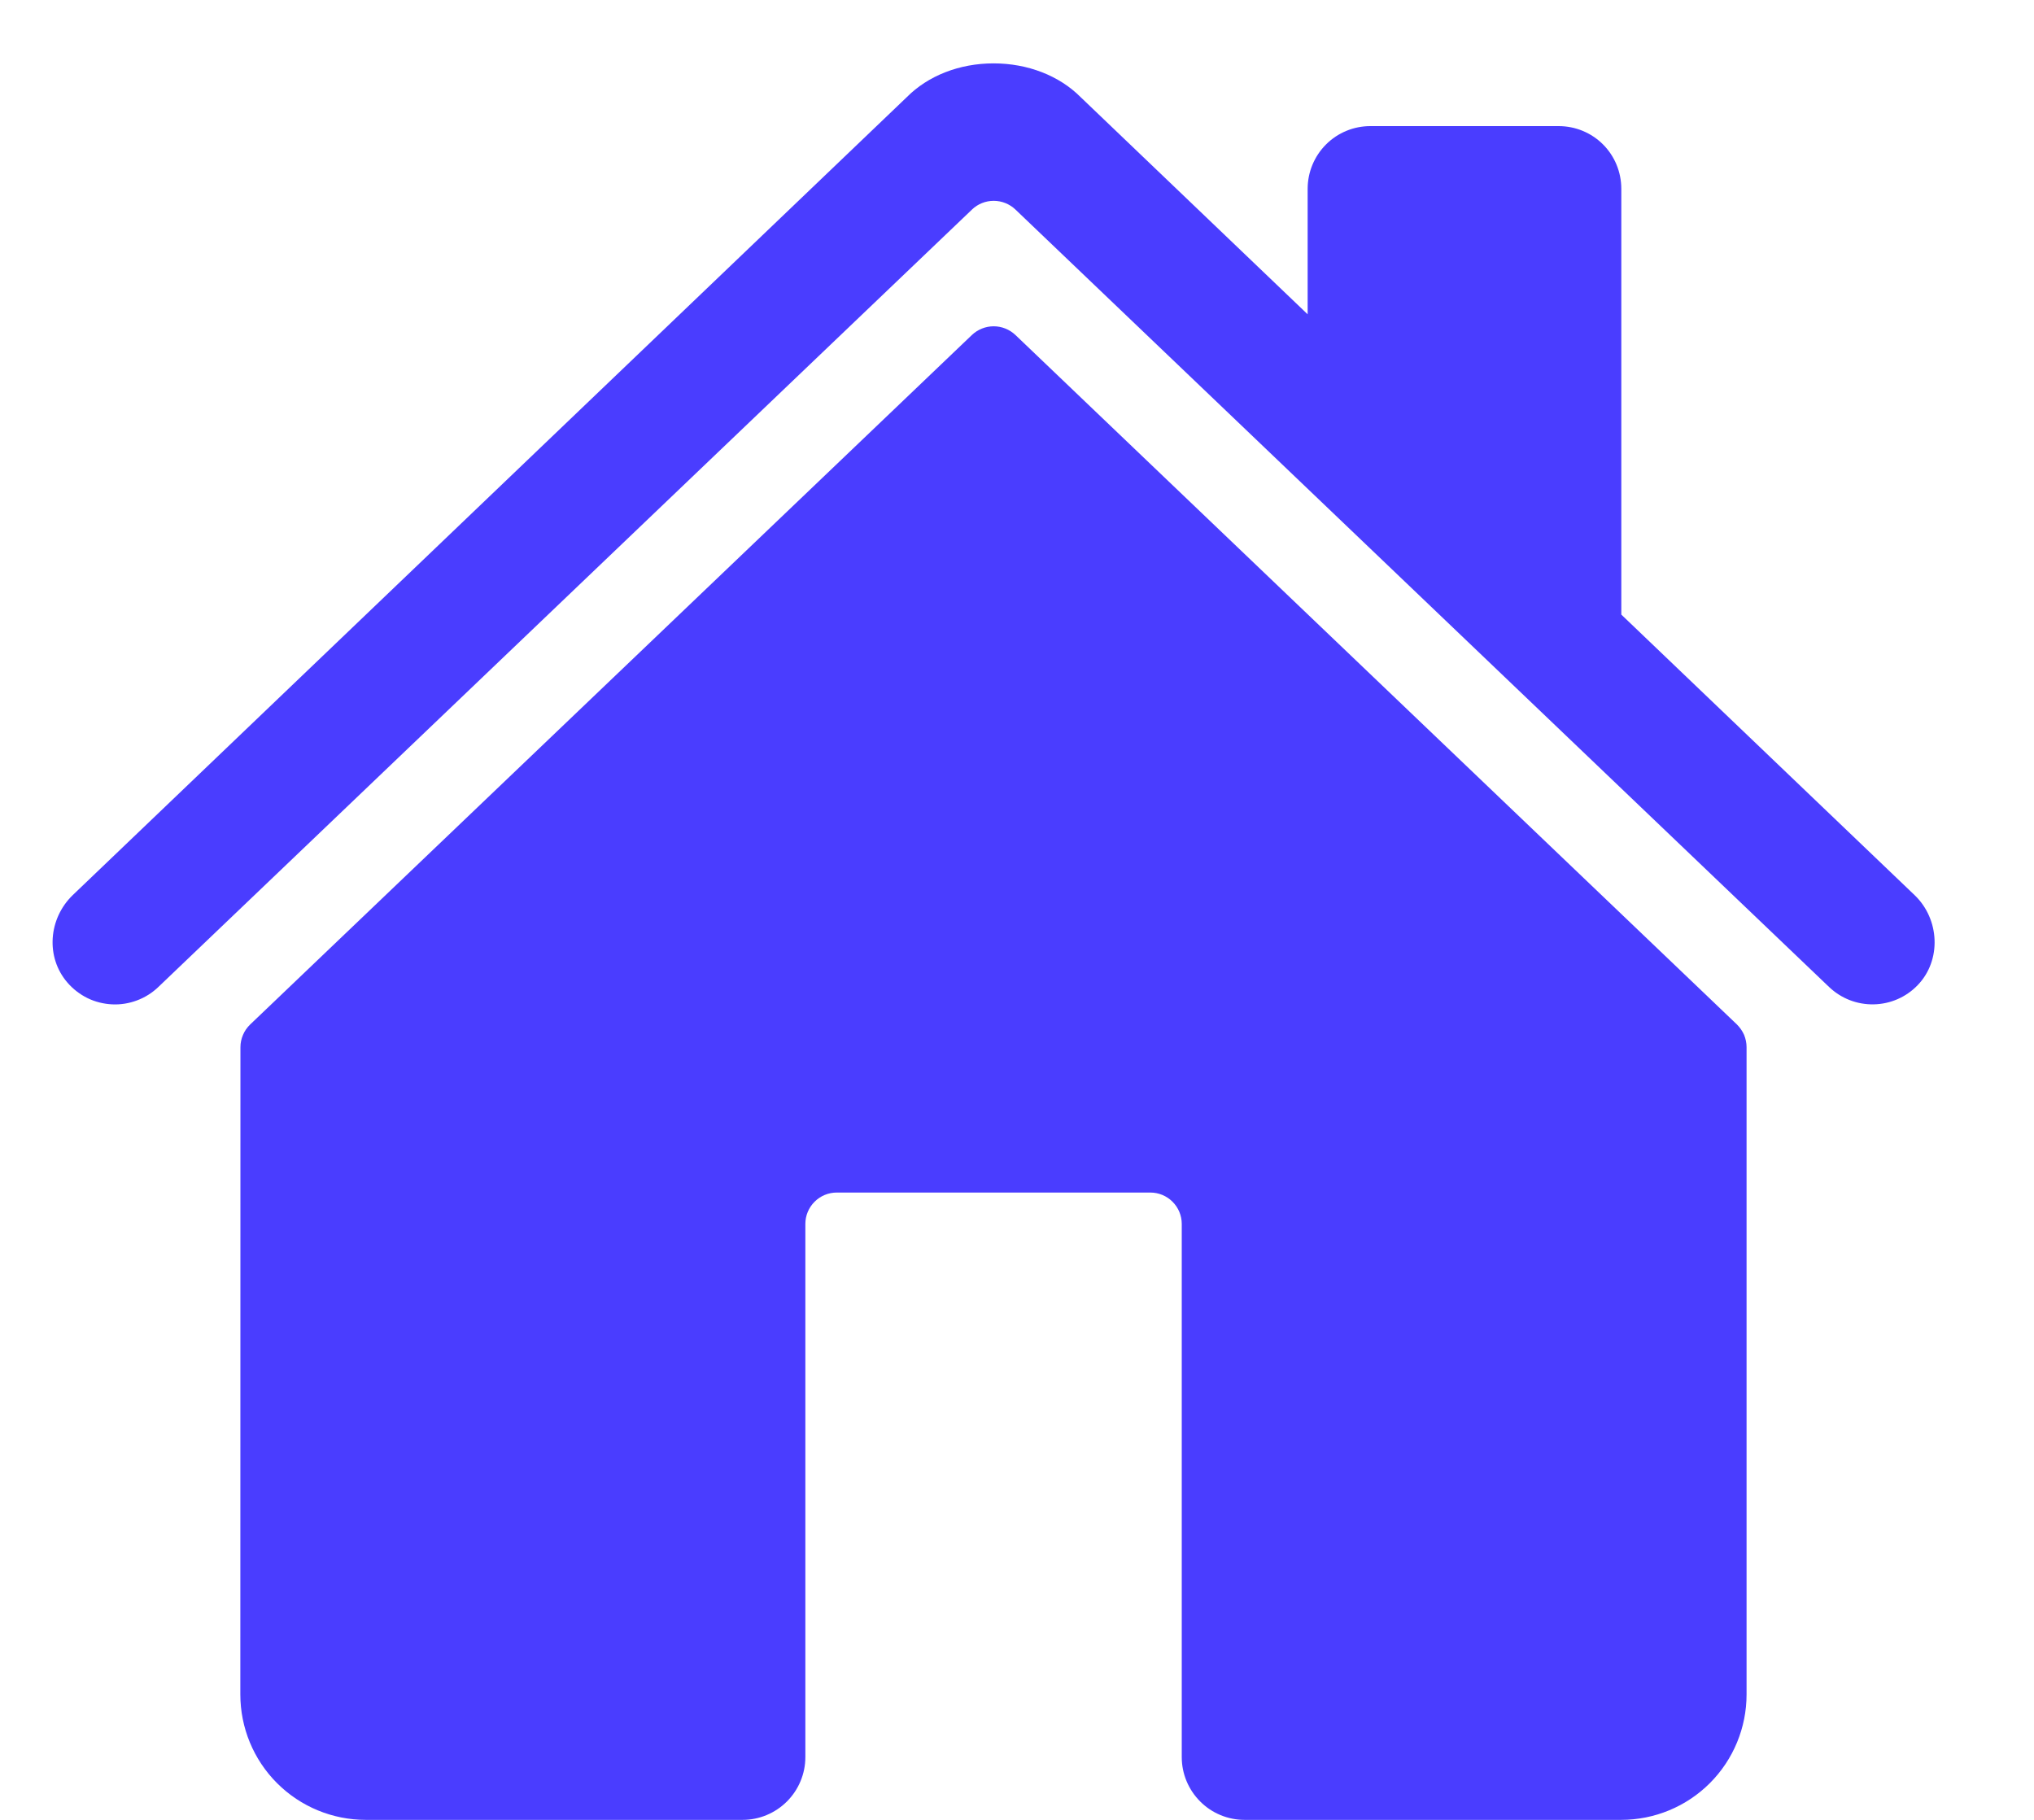
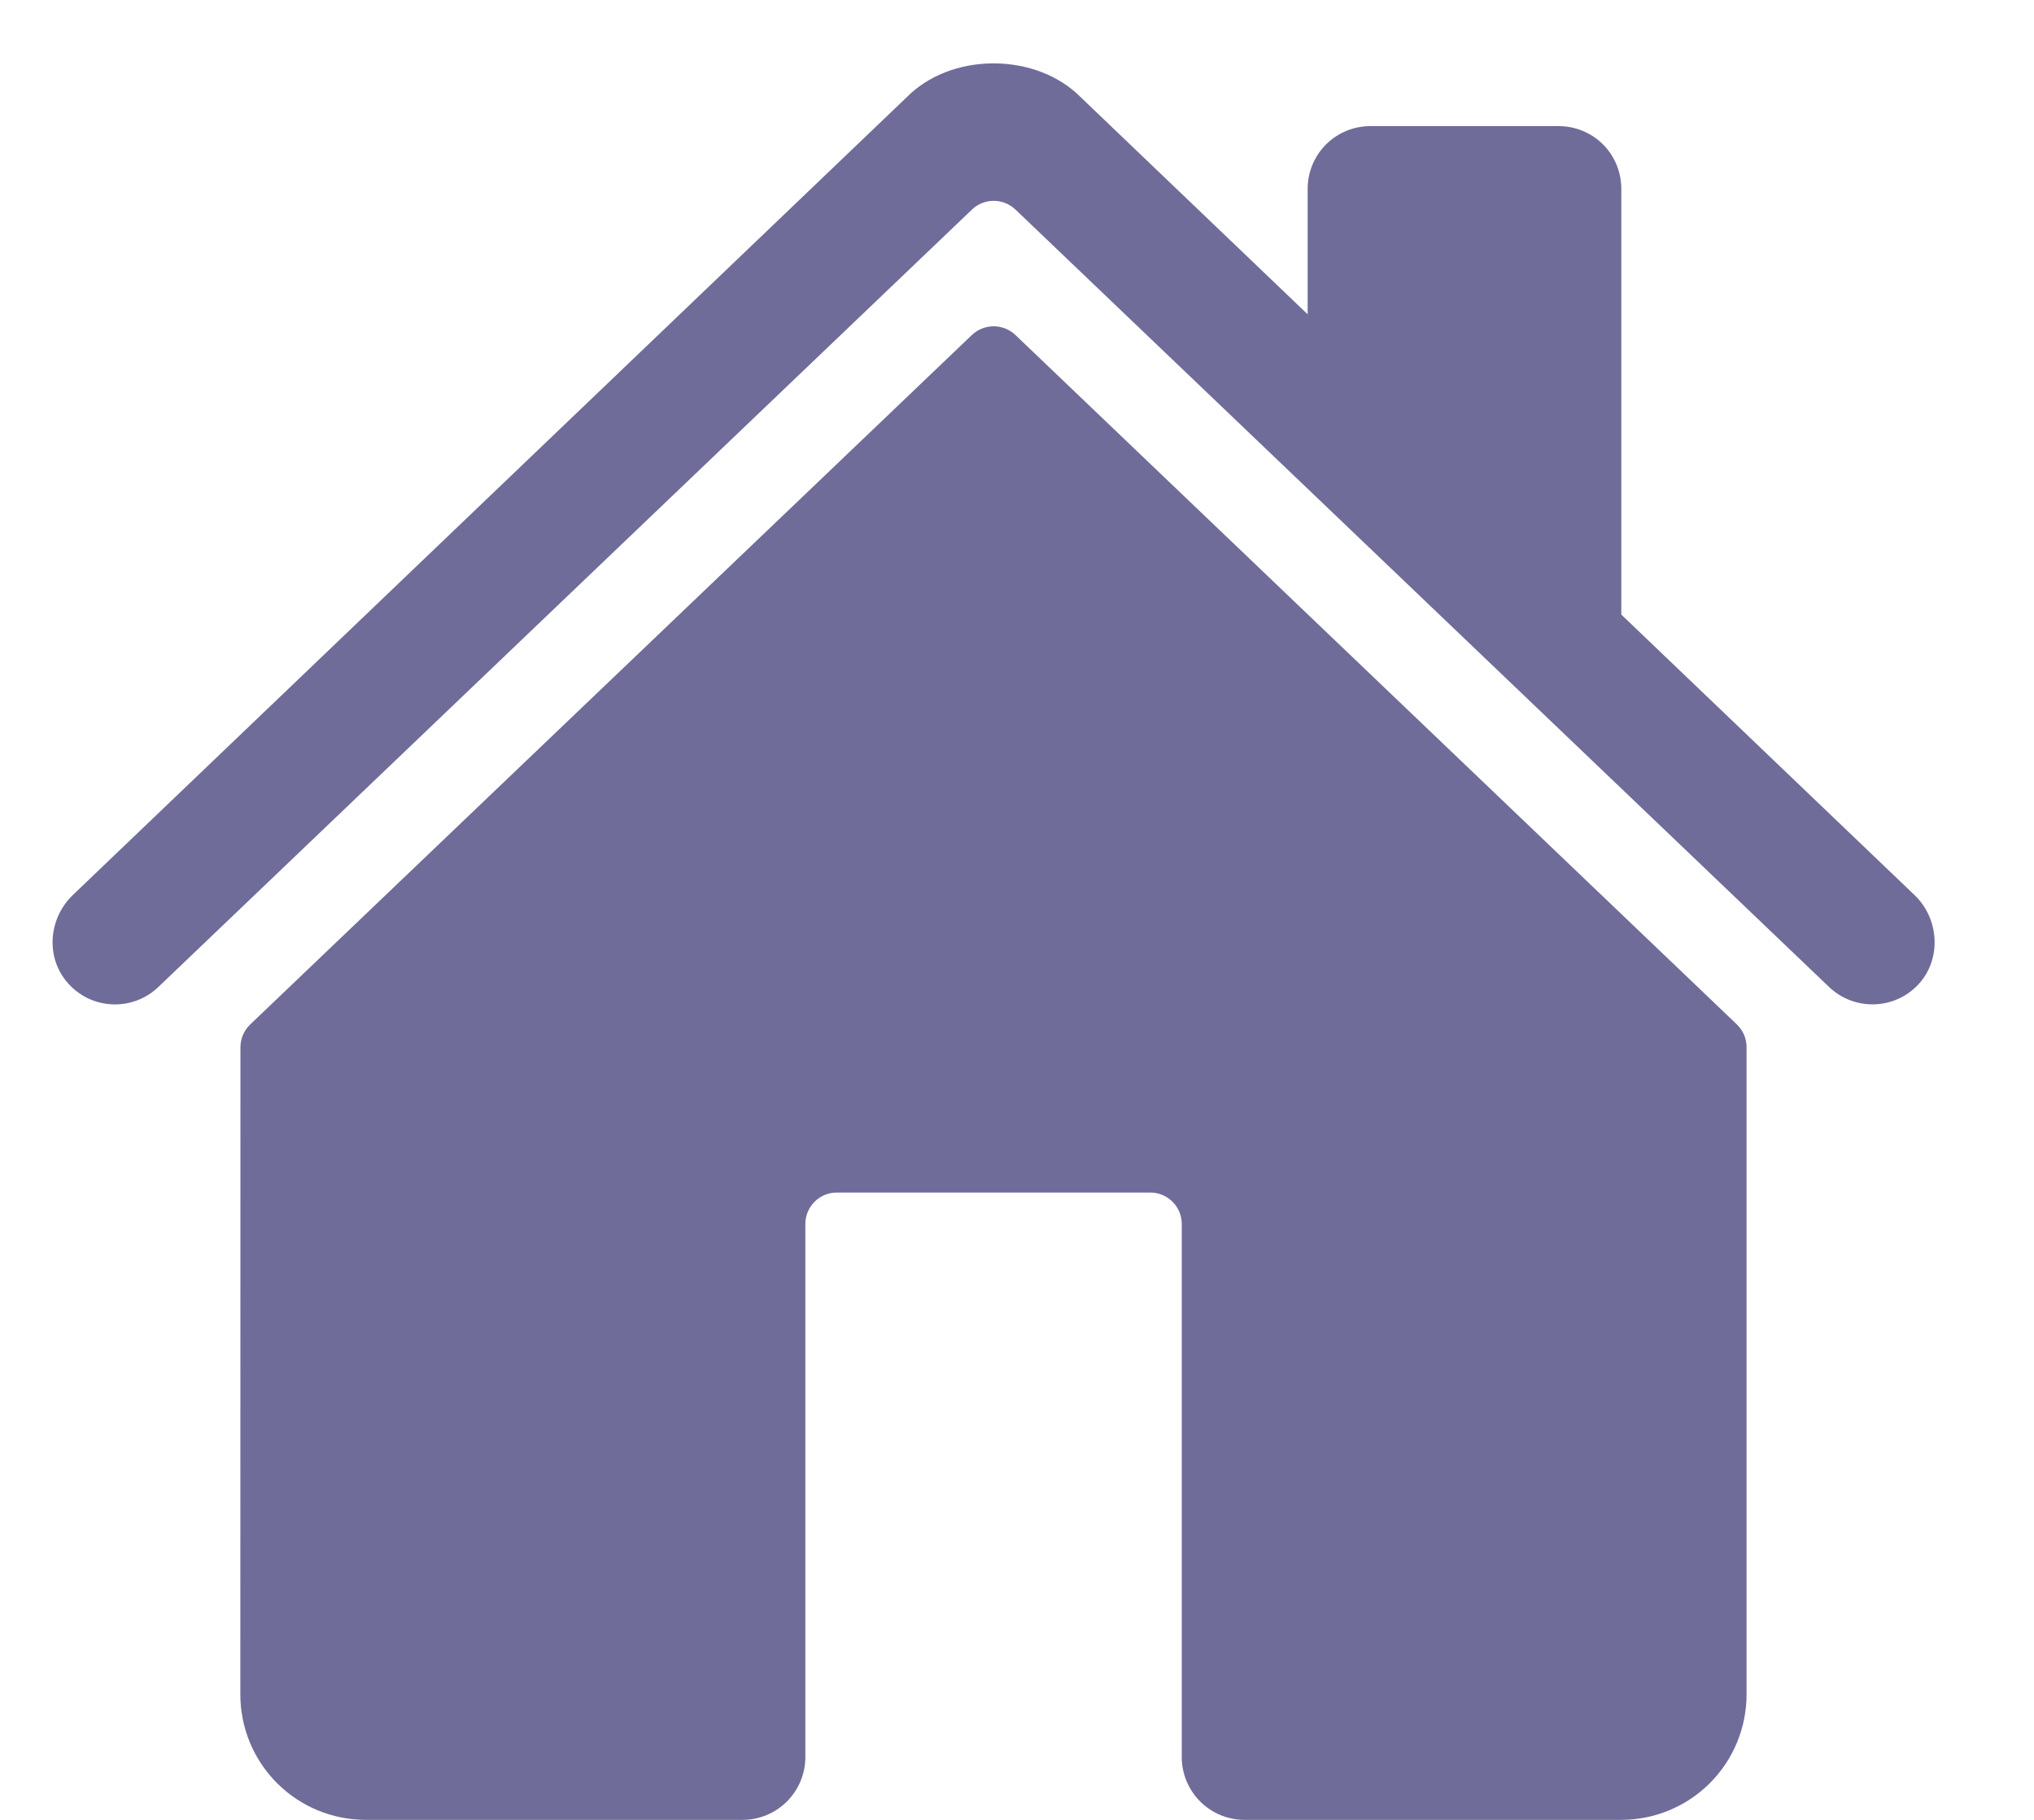
- <svg xmlns="http://www.w3.org/2000/svg" width="19" height="17" viewBox="0 0 19 17" fill="none">
-   <path d="M9.485 3.129C9.43 3.077 9.357 3.048 9.282 3.048C9.207 3.048 9.134 3.077 9.079 3.129L2.337 9.57C2.308 9.598 2.285 9.631 2.27 9.667C2.254 9.704 2.246 9.743 2.246 9.782L2.245 15.828C2.245 16.139 2.368 16.437 2.588 16.657C2.808 16.877 3.106 17 3.417 17H6.937C7.092 17 7.241 16.938 7.351 16.828C7.461 16.718 7.523 16.569 7.523 16.414V11.433C7.523 11.355 7.554 11.281 7.609 11.226C7.664 11.171 7.738 11.14 7.816 11.14H10.746C10.824 11.14 10.898 11.171 10.953 11.226C11.008 11.281 11.039 11.355 11.039 11.433V16.414C11.039 16.569 11.101 16.718 11.211 16.828C11.32 16.938 11.47 17 11.625 17H15.143C15.454 17 15.752 16.877 15.972 16.657C16.192 16.437 16.315 16.139 16.315 15.828V9.782C16.315 9.743 16.307 9.704 16.292 9.667C16.276 9.631 16.253 9.598 16.225 9.57L9.485 3.129Z" fill="#4A3DFF" />
-   <path d="M17.885 8.362L15.145 5.741V1.764C15.145 1.608 15.084 1.459 14.974 1.349C14.864 1.239 14.715 1.178 14.559 1.178H12.801C12.646 1.178 12.497 1.239 12.387 1.349C12.277 1.459 12.215 1.608 12.215 1.764V2.936L10.094 0.907C9.895 0.707 9.6 0.592 9.281 0.592C8.963 0.592 8.669 0.707 8.47 0.908L0.68 8.361C0.452 8.581 0.424 8.942 0.631 9.18C0.683 9.24 0.747 9.289 0.818 9.324C0.89 9.359 0.968 9.378 1.047 9.382C1.126 9.386 1.206 9.373 1.28 9.345C1.355 9.317 1.423 9.274 1.48 9.219L9.08 1.957C9.134 1.905 9.207 1.876 9.282 1.876C9.358 1.876 9.43 1.905 9.485 1.957L17.085 9.219C17.198 9.327 17.347 9.385 17.503 9.382C17.658 9.379 17.805 9.315 17.913 9.203C18.138 8.97 18.119 8.586 17.885 8.362Z" fill="#4A3DFF" />
+ <svg viewBox="0 0 19 17" fill="none">
+   <path d="M9.485 3.129C9.43 3.077 9.357 3.048 9.282 3.048C9.207 3.048 9.134 3.077 9.079 3.129L2.337 9.57C2.308 9.598 2.285 9.631 2.27 9.667C2.254 9.704 2.246 9.743 2.246 9.782L2.245 15.828C2.245 16.139 2.368 16.437 2.588 16.657C2.808 16.877 3.106 17 3.417 17H6.937C7.092 17 7.241 16.938 7.351 16.828C7.461 16.718 7.523 16.569 7.523 16.414V11.433C7.523 11.355 7.554 11.281 7.609 11.226C7.664 11.171 7.738 11.14 7.816 11.14H10.746C10.824 11.14 10.898 11.171 10.953 11.226C11.008 11.281 11.039 11.355 11.039 11.433V16.414C11.039 16.569 11.101 16.718 11.211 16.828C11.32 16.938 11.47 17 11.625 17H15.143C15.454 17 15.752 16.877 15.972 16.657C16.192 16.437 16.315 16.139 16.315 15.828V9.782C16.315 9.743 16.307 9.704 16.292 9.667C16.276 9.631 16.253 9.598 16.225 9.57L9.485 3.129Z" fill="#6F6C99" />
+   <path d="M17.885 8.362L15.145 5.741V1.764C15.145 1.608 15.084 1.459 14.974 1.349C14.864 1.239 14.715 1.178 14.559 1.178H12.801C12.646 1.178 12.497 1.239 12.387 1.349C12.277 1.459 12.215 1.608 12.215 1.764V2.936L10.094 0.907C9.895 0.707 9.6 0.592 9.281 0.592C8.963 0.592 8.669 0.707 8.47 0.908L0.68 8.361C0.452 8.581 0.424 8.942 0.631 9.18C0.683 9.24 0.747 9.289 0.818 9.324C0.89 9.359 0.968 9.378 1.047 9.382C1.126 9.386 1.206 9.373 1.28 9.345C1.355 9.317 1.423 9.274 1.48 9.219L9.08 1.957C9.134 1.905 9.207 1.876 9.282 1.876C9.358 1.876 9.43 1.905 9.485 1.957L17.085 9.219C17.198 9.327 17.347 9.385 17.503 9.382C17.658 9.379 17.805 9.315 17.913 9.203C18.138 8.97 18.119 8.586 17.885 8.362Z" fill="#6F6C99" />
</svg>
